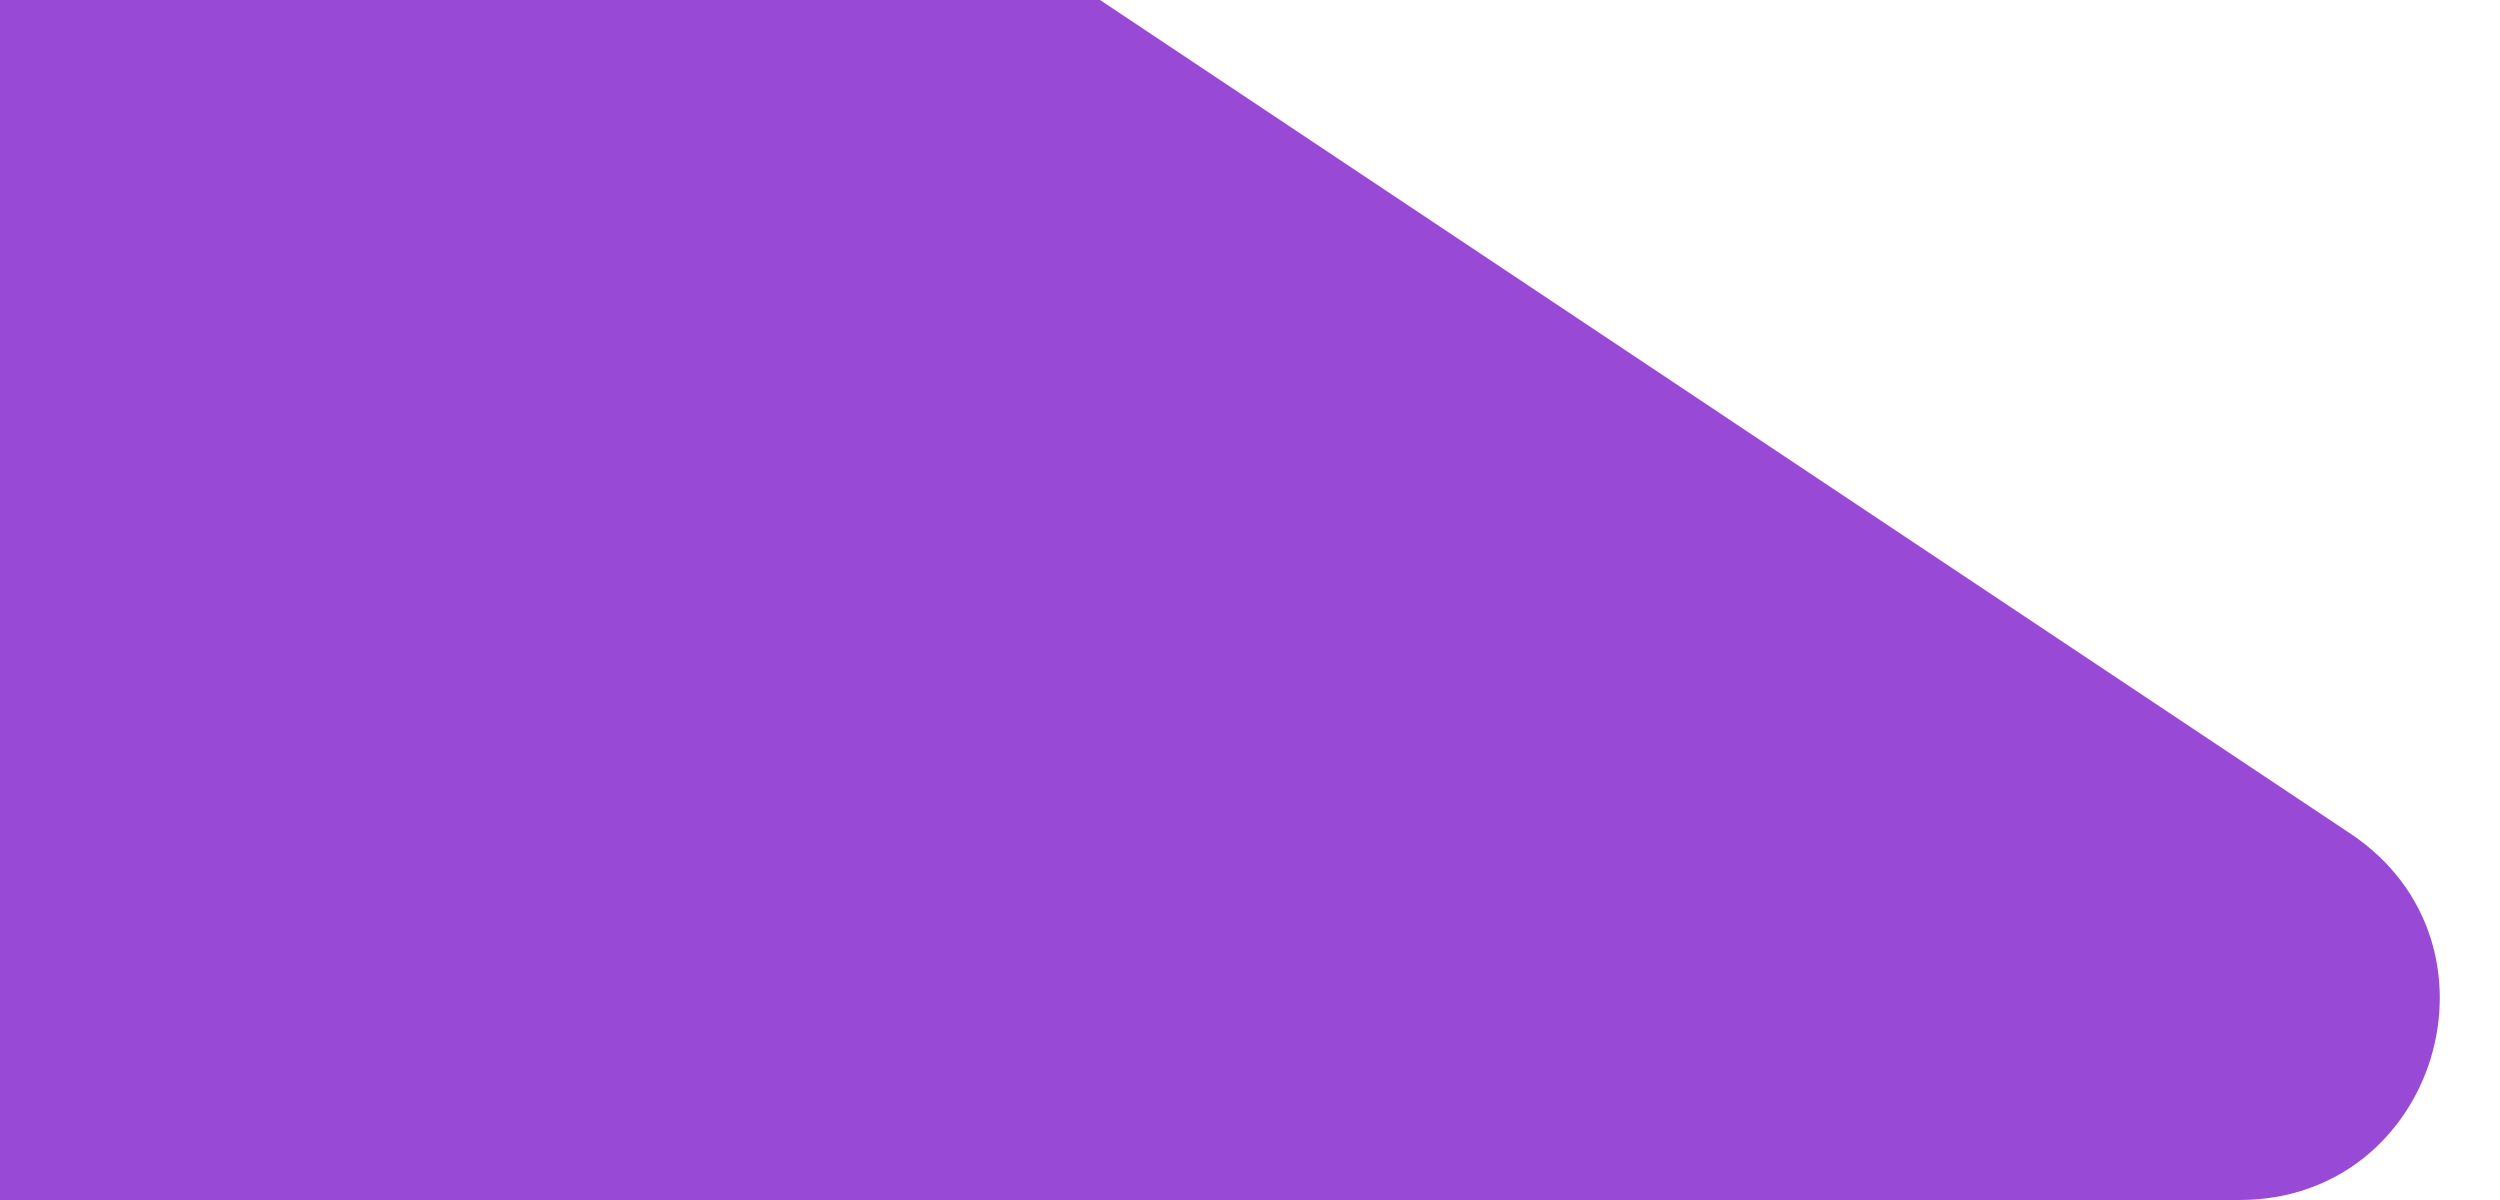
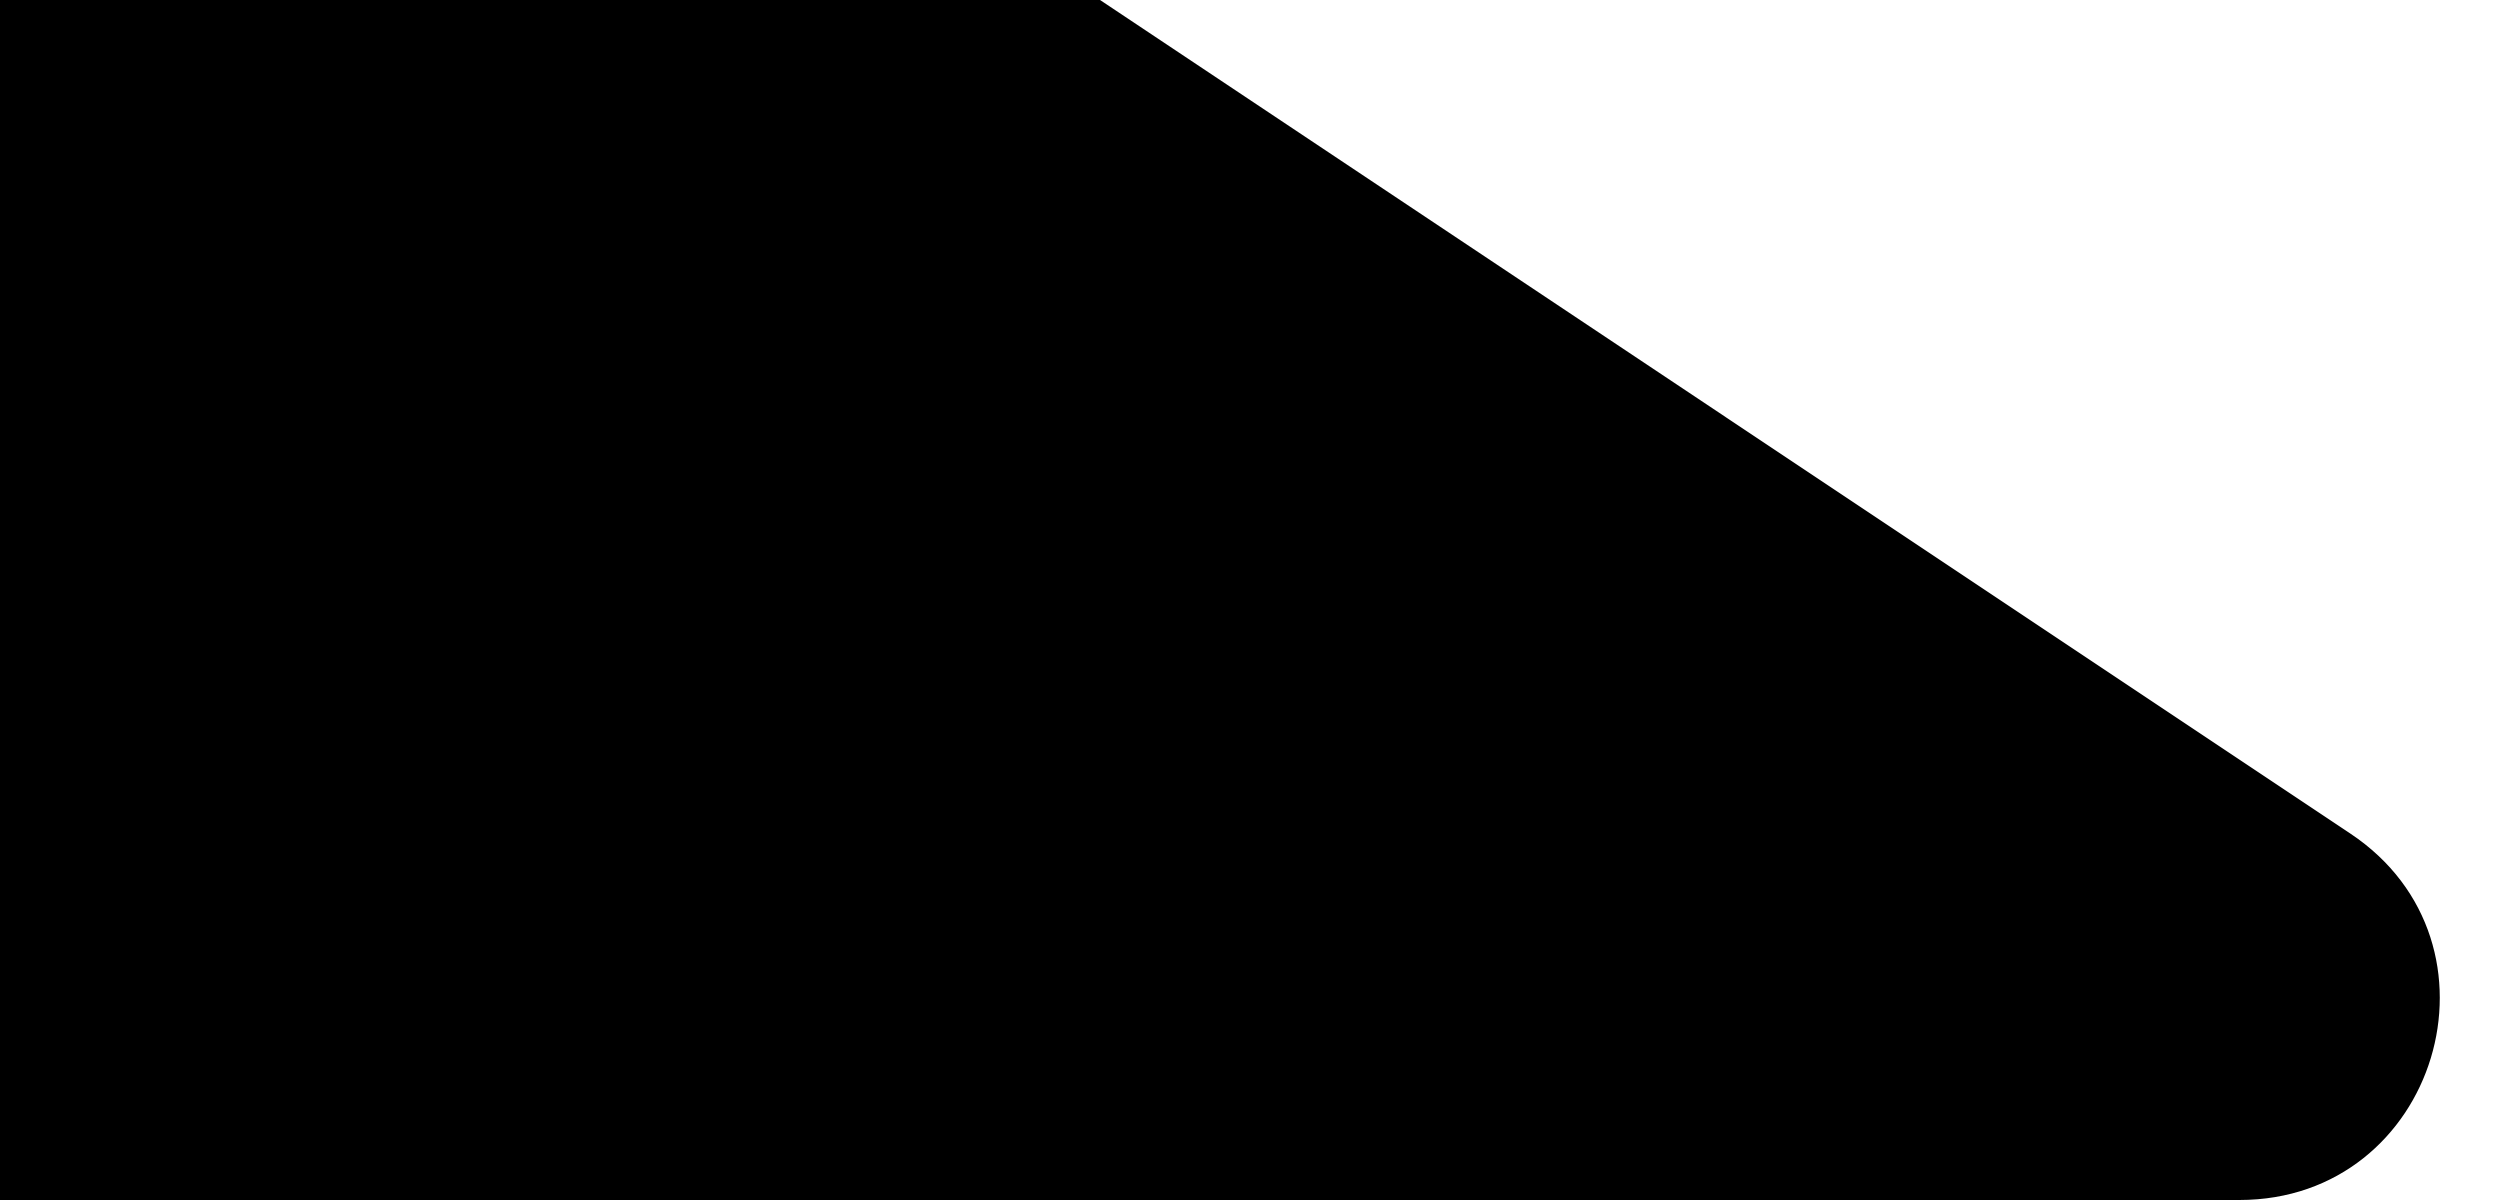
<svg xmlns="http://www.w3.org/2000/svg" width="25" height="12" viewBox="0 0 25 12" fill="none">
-   <path d="M11 0V12H22.394C24.373 12 25.15 9.434 23.504 8.336L11 0Z" fill="#9849D6" />
-   <rect width="11" height="12" transform="matrix(-1 0 0 1 11 0)" fill="#9849D6" />
+   <path d="M11 0V12H22.394C24.373 12 25.15 9.434 23.504 8.336L11 0Z" fill="#000" />
+   <rect width="11" height="12" transform="matrix(-1 0 0 1 11 0)" fill="#000" />
</svg>
